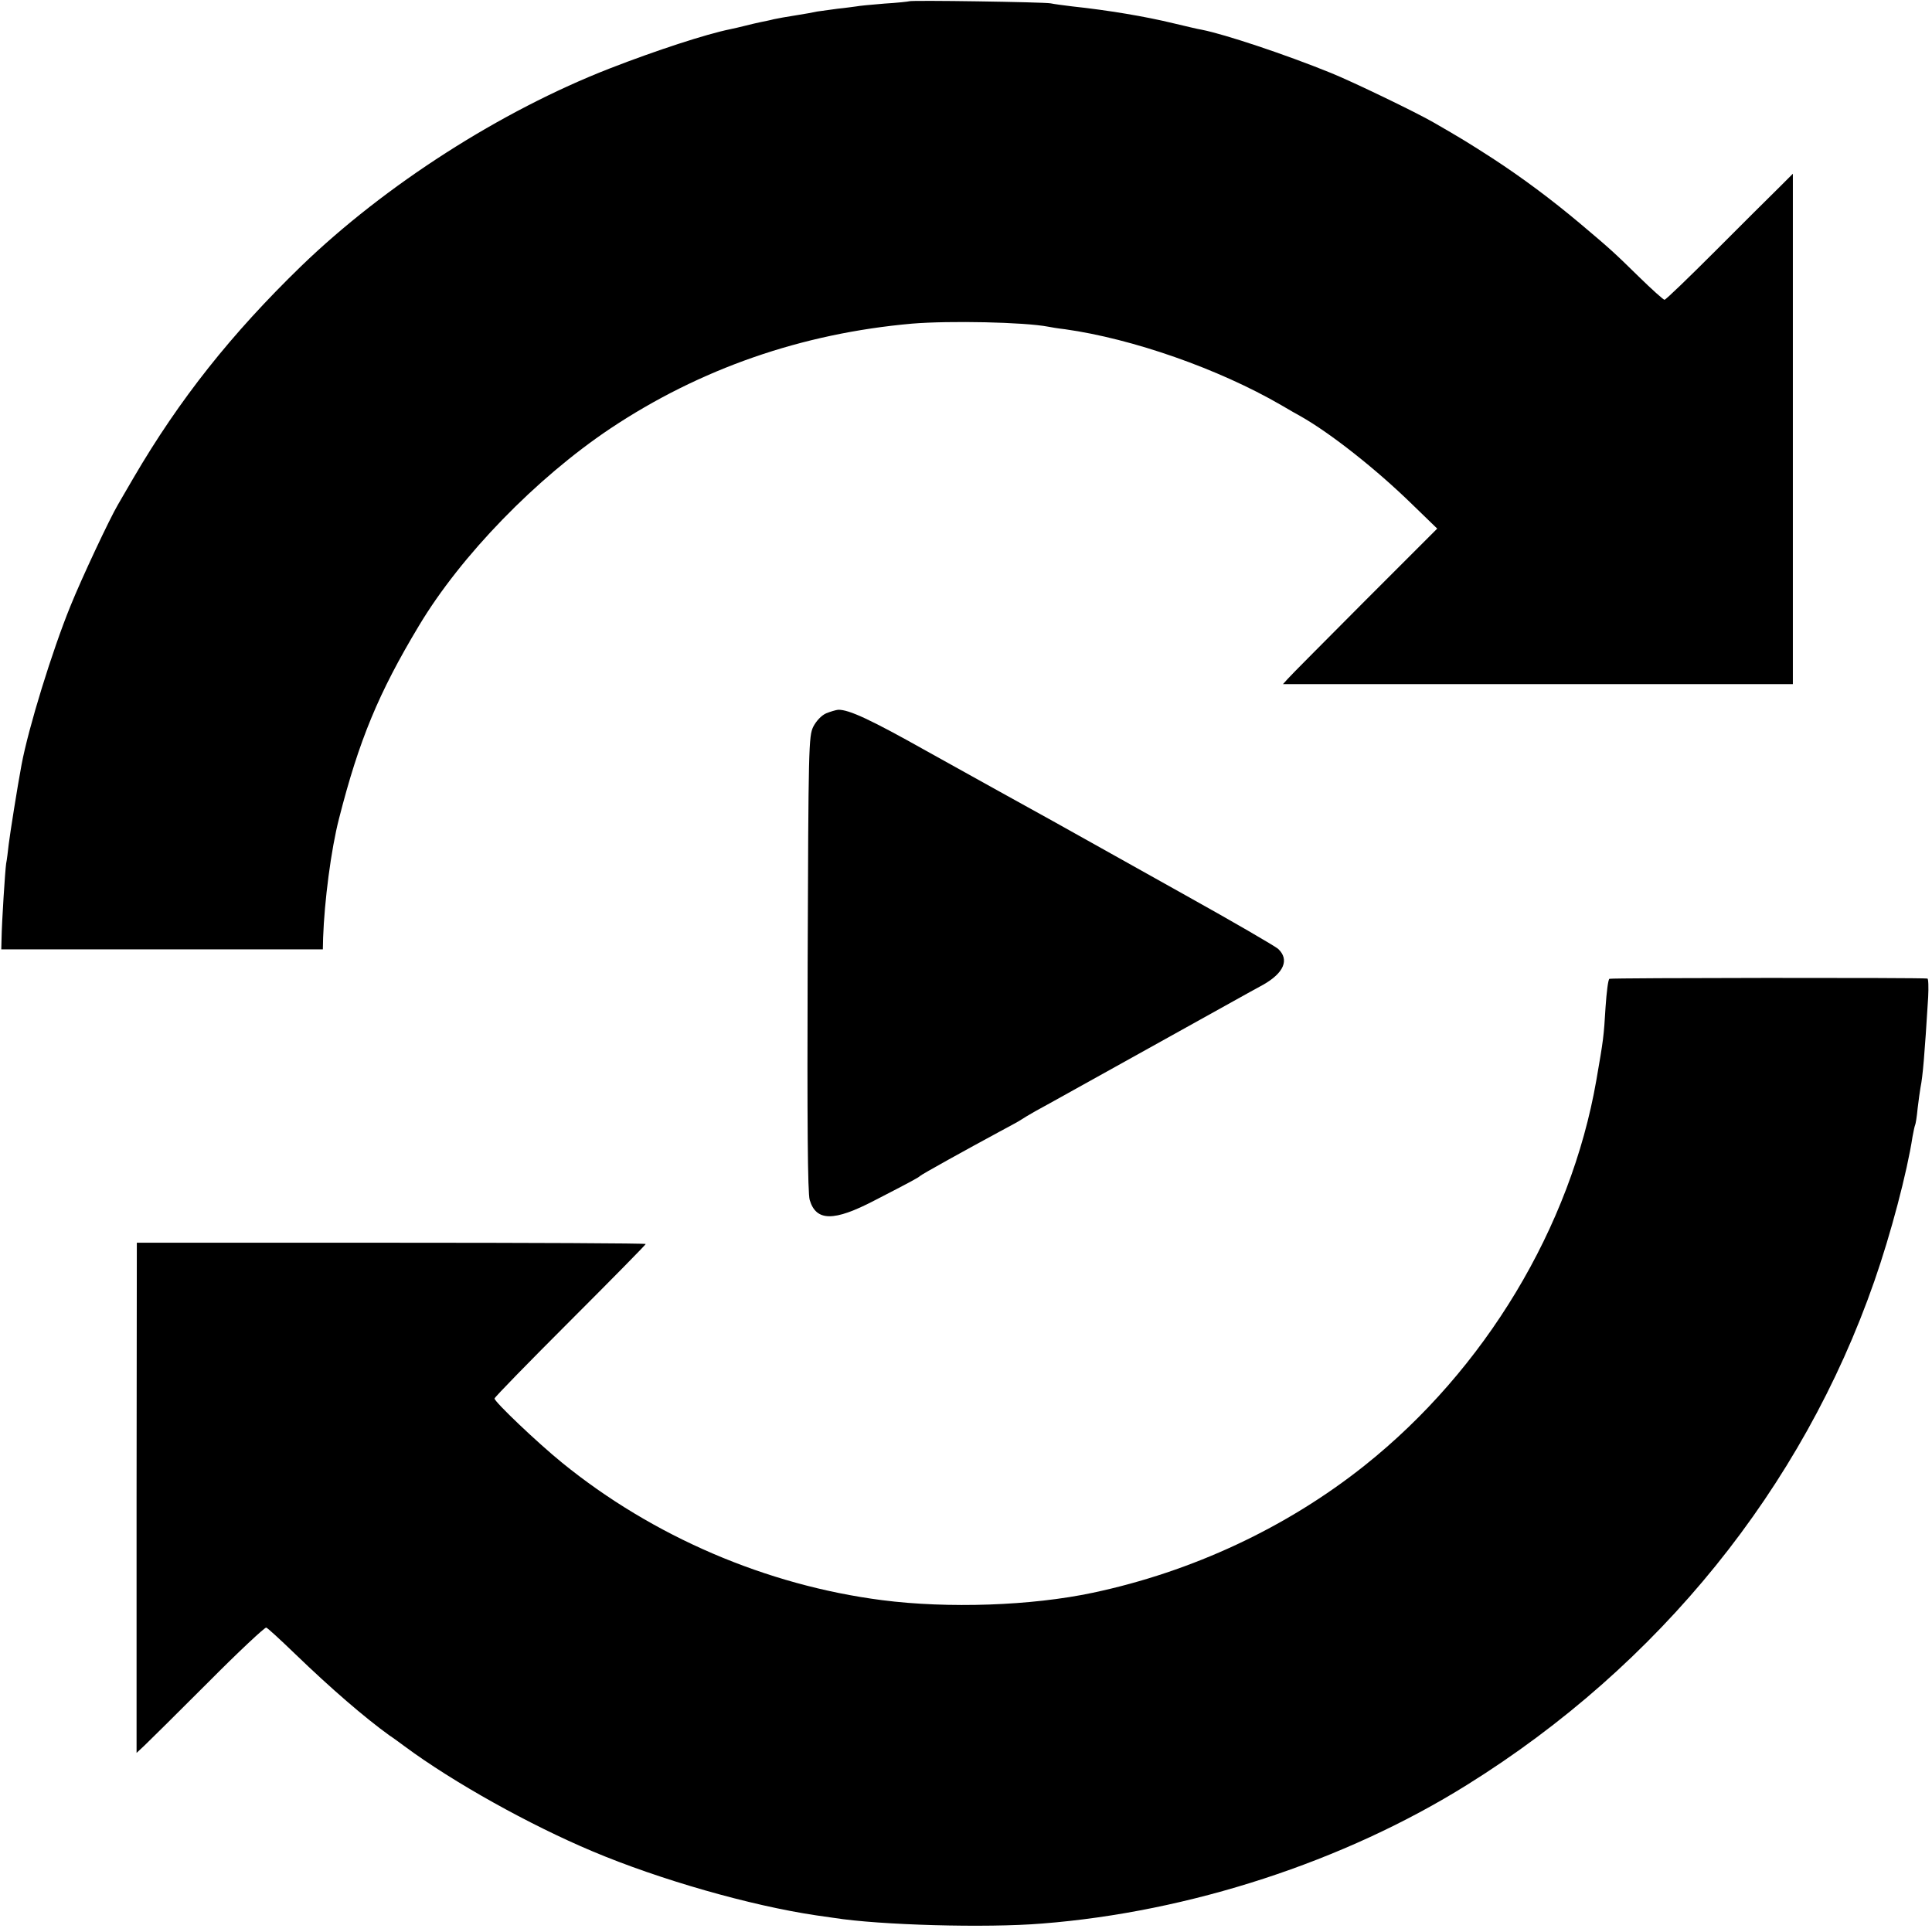
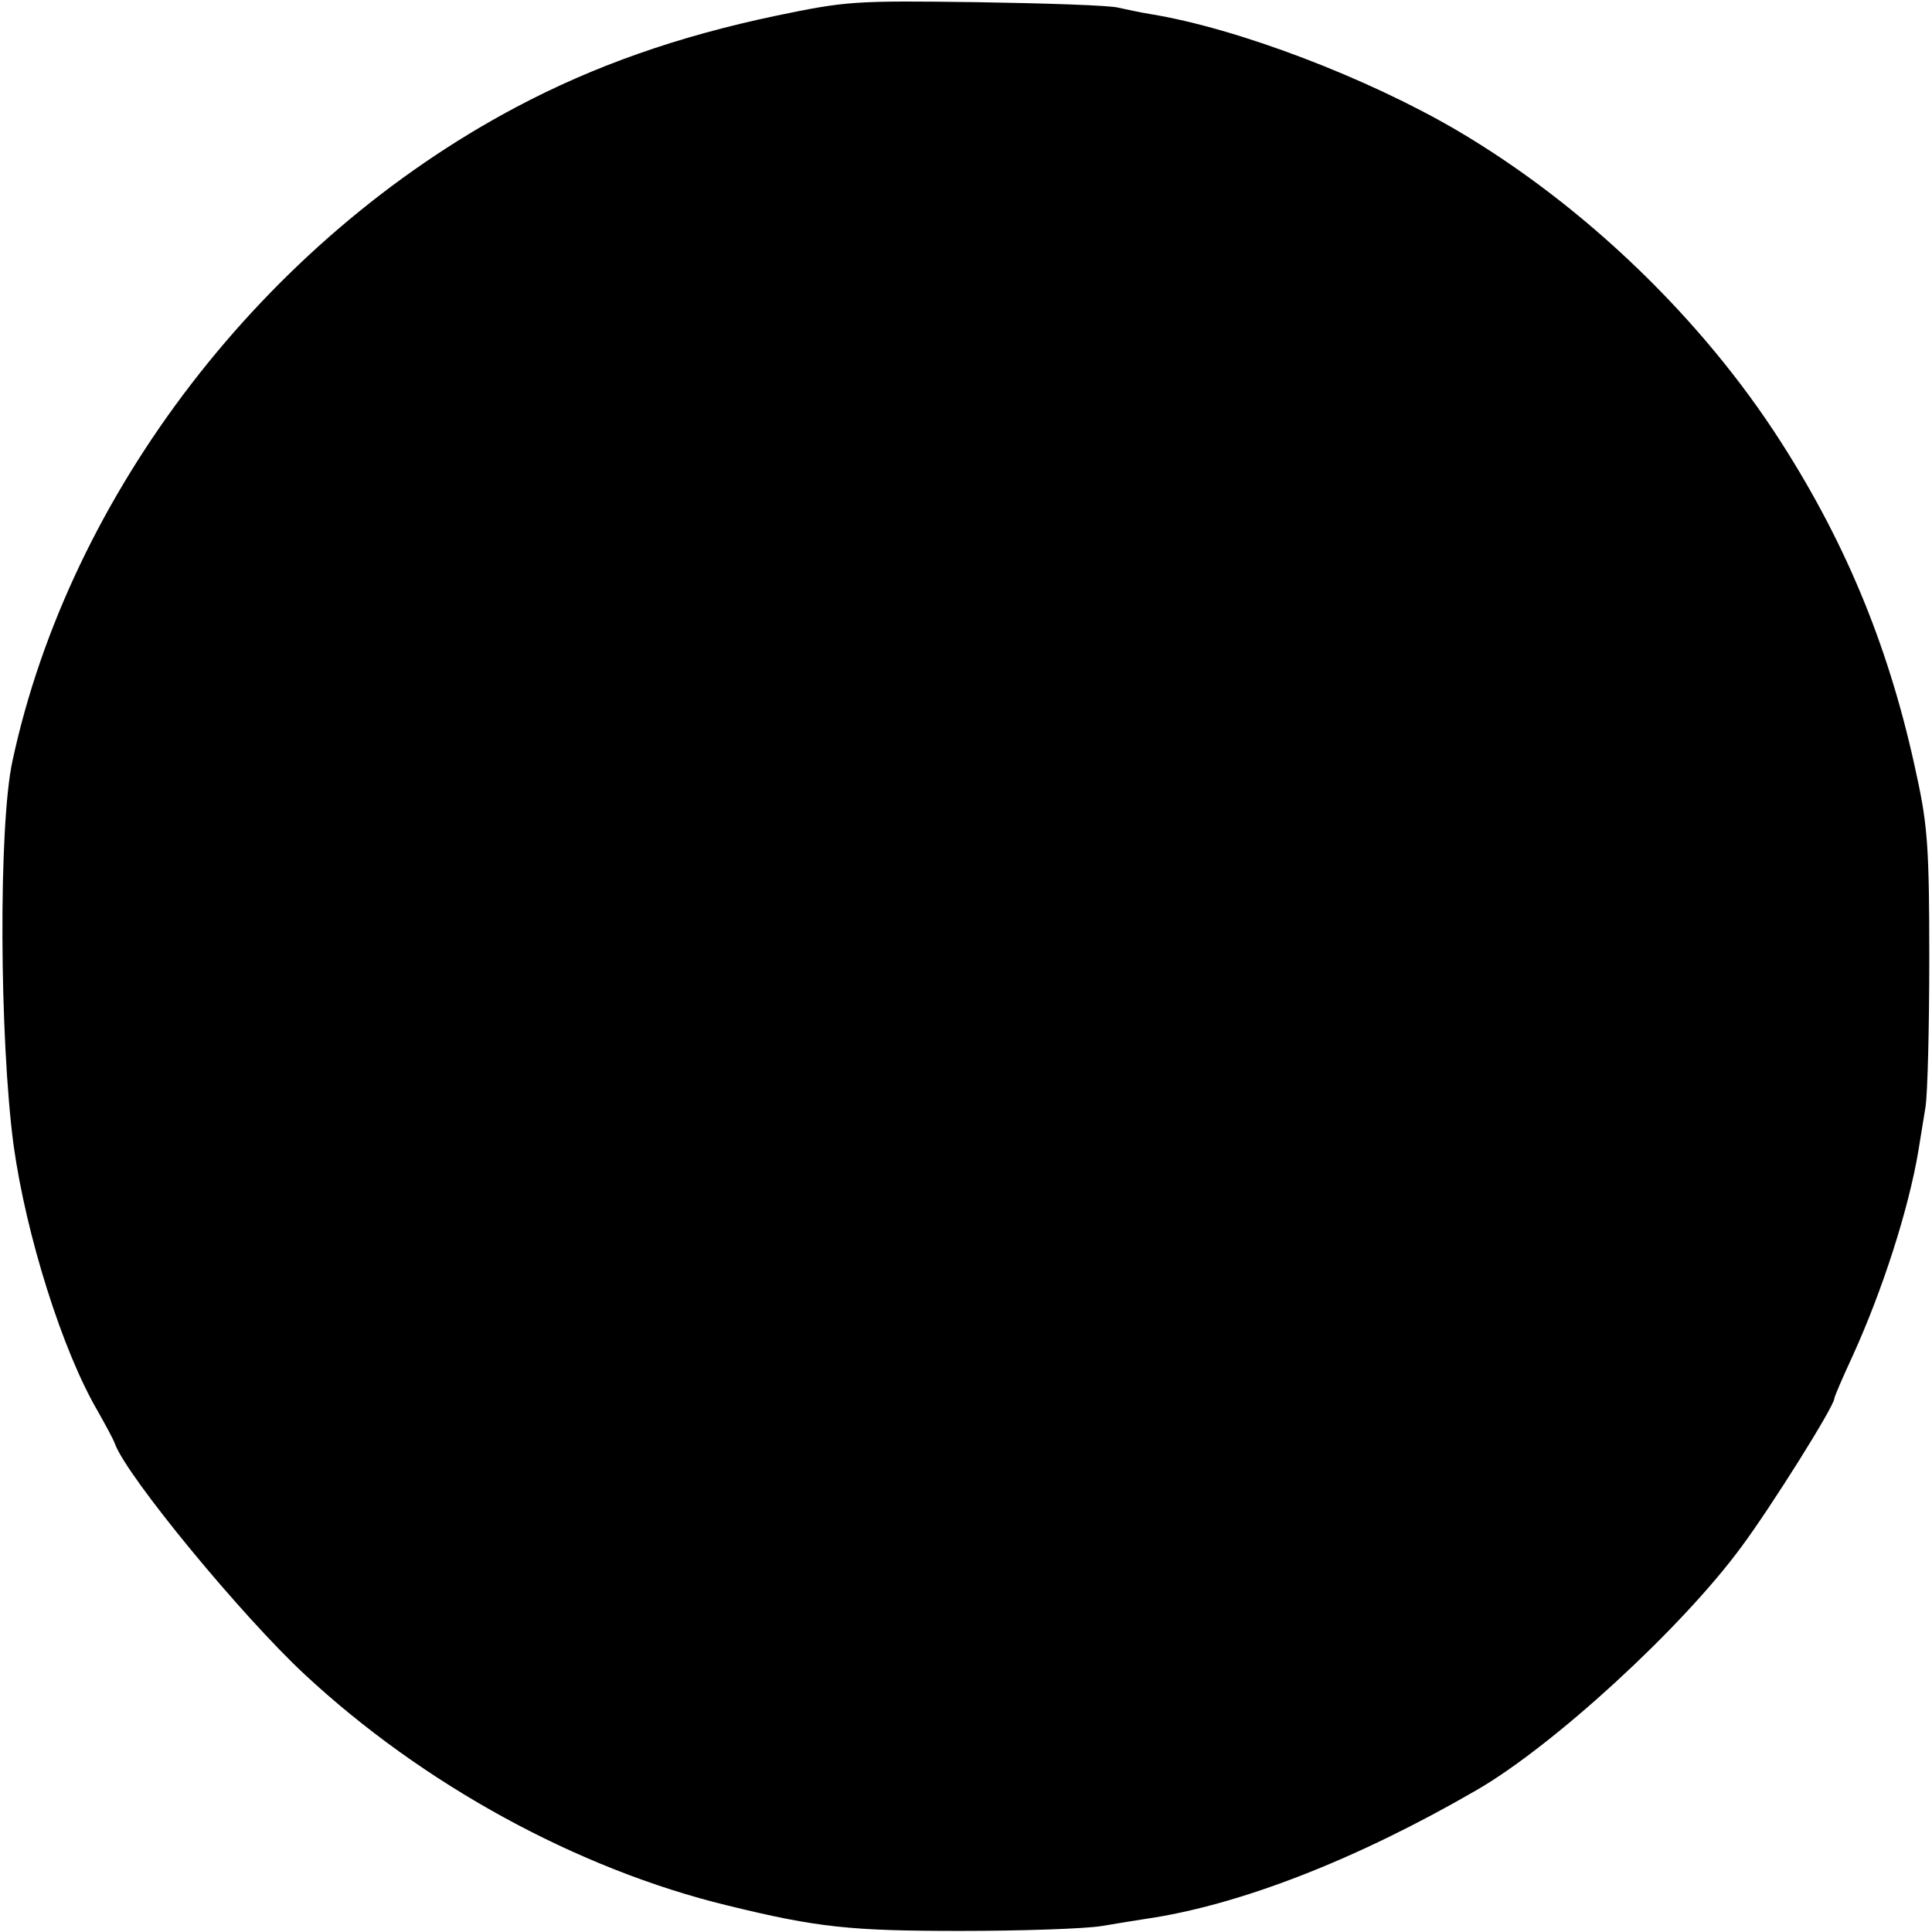
- <svg xmlns="http://www.w3.org/2000/svg" version="1.0" width="754pt" height="754pt" viewBox="0 0 754 754" preserveAspectRatio="xMidYMid meet">
-   <g transform="translate(0,754) scale(0.1,-0.1)" fill="#000000" stroke="none">
-     <path d="M3548 7535 c-2 -1 -45 -6 -96 -9 -51 -4 -101 -9 -110 -11 -9 -1 -42 -6 -73 -9 -31 -4 -67 -9 -80 -11 -13 -3 -51 -10 -84 -15 -33 -5 -71 -12 -85 -15 -14 -4 -36 -8 -50 -11 -14 -3 -41 -9 -60 -14 -19 -5 -46 -11 -60 -14 -94 -19 -290 -83 -470 -153 -426 -166 -877 -455 -1205 -772 -271 -263 -474 -518 -654 -826 -29 -49 -56 -97 -61 -105 -32 -54 -141 -286 -185 -395 -71 -174 -164 -475 -191 -620 -16 -85 -45 -269 -50 -310 -3 -27 -7 -61 -10 -75 -4 -27 -17 -228 -18 -295 l-1 -40 628 0 627 0 1 45 c5 143 31 345 62 465 78 306 154 490 312 753 164 274 458 576 746 769 351 234 748 372 1179 410 146 12 437 6 531 -12 9 -2 39 -7 66 -10 263 -37 598 -154 843 -296 30 -18 64 -37 75 -43 117 -66 297 -208 437 -345 l97 -94 -282 -282 c-155 -156 -291 -292 -301 -304 l-19 -21 995 0 995 0 0 996 0 996 -54 -54 c-30 -29 -141 -140 -246 -245 -106 -106 -196 -193 -201 -193 -4 0 -49 40 -100 90 -98 96 -110 107 -231 209 -111 93 -222 176 -340 253 -90 58 -122 78 -230 140 -67 39 -316 159 -400 193 -177 72 -414 151 -505 169 -14 2 -63 14 -110 25 -111 27 -255 51 -395 66 -33 4 -71 9 -85 12 -26 5 -547 13 -552 8z" />
-     <path d="M3224 4756 c-18 -8 -38 -29 -50 -52 -18 -37 -19 -75 -22 -924 -2 -622 0 -896 8 -923 25 -84 94 -85 253 -2 140 72 171 89 177 95 5 6 184 105 310 173 41 22 80 43 85 47 6 4 30 19 55 33 25 13 225 125 445 247 220 122 420 234 445 247 81 46 103 98 58 140 -13 11 -176 106 -363 210 -187 105 -419 234 -515 288 -96 53 -193 107 -215 119 -22 12 -148 82 -279 155 -219 123 -303 162 -345 161 -9 -1 -30 -7 -47 -14z" />
-     <path d="M6281 3720 c-5 -3 -11 -52 -15 -110 -7 -116 -8 -125 -36 -286 -100 -574 -435 -1130 -905 -1504 -304 -242 -673 -414 -1060 -496 -240 -51 -565 -62 -822 -29 -451 58 -895 248 -1250 537 -96 78 -263 237 -263 250 0 5 133 141 295 303 162 162 295 297 295 300 0 3 -447 5 -993 5 l-993 0 -1 -995 0 -996 30 28 c16 15 128 126 248 246 120 121 223 217 228 215 5 -1 56 -48 113 -103 141 -136 271 -248 368 -318 14 -9 41 -29 60 -43 189 -140 487 -306 732 -409 263 -111 617 -212 873 -250 22 -3 54 -8 70 -10 176 -28 593 -40 812 -22 575 45 1179 242 1658 541 750 467 1309 1159 1590 1966 64 183 128 426 149 564 4 21 8 41 10 45 2 3 7 33 10 66 4 33 9 69 11 80 9 44 16 125 30 353 2 39 1 73 -3 73 -23 4 -1235 3 -1241 -1z" />
+ <svg xmlns="http://www.w3.org/2000/svg" version="1.0" width="356pt" height="356pt" viewBox="0 0 356 356" preserveAspectRatio="xMidYMid meet">
+   <g transform="translate(0,356) scale(0.1,-0.1)" fill="#000000" stroke="none">
+     <path d="M1430 3531 c-181 -38 -335 -92 -480 -169 -463 -246 -821 -711 -927 -1204 -26 -119 -24 -512 2 -708 23 -166 90 -379 155 -490 14 -25 29 -52 32 -61 23 -61 232 -315 349 -424 218 -203 503 -359 779 -426 167 -41 228 -47 430 -47 113 0 230 4 260 9 30 5 66 11 80 13 173 25 389 109 610 237 141 81 379 299 489 449 55 74 171 259 171 273 0 3 15 38 34 79 55 121 103 270 121 378 3 19 9 55 13 80 4 25 7 149 7 275 0 199 -3 244 -23 335 -48 228 -127 423 -250 615 -145 227 -362 436 -596 574 -167 98 -406 189 -566 215 -19 3 -46 9 -60 12 -14 4 -131 8 -260 10 -226 3 -240 2 -370 -25z" />
  </g>
</svg>
